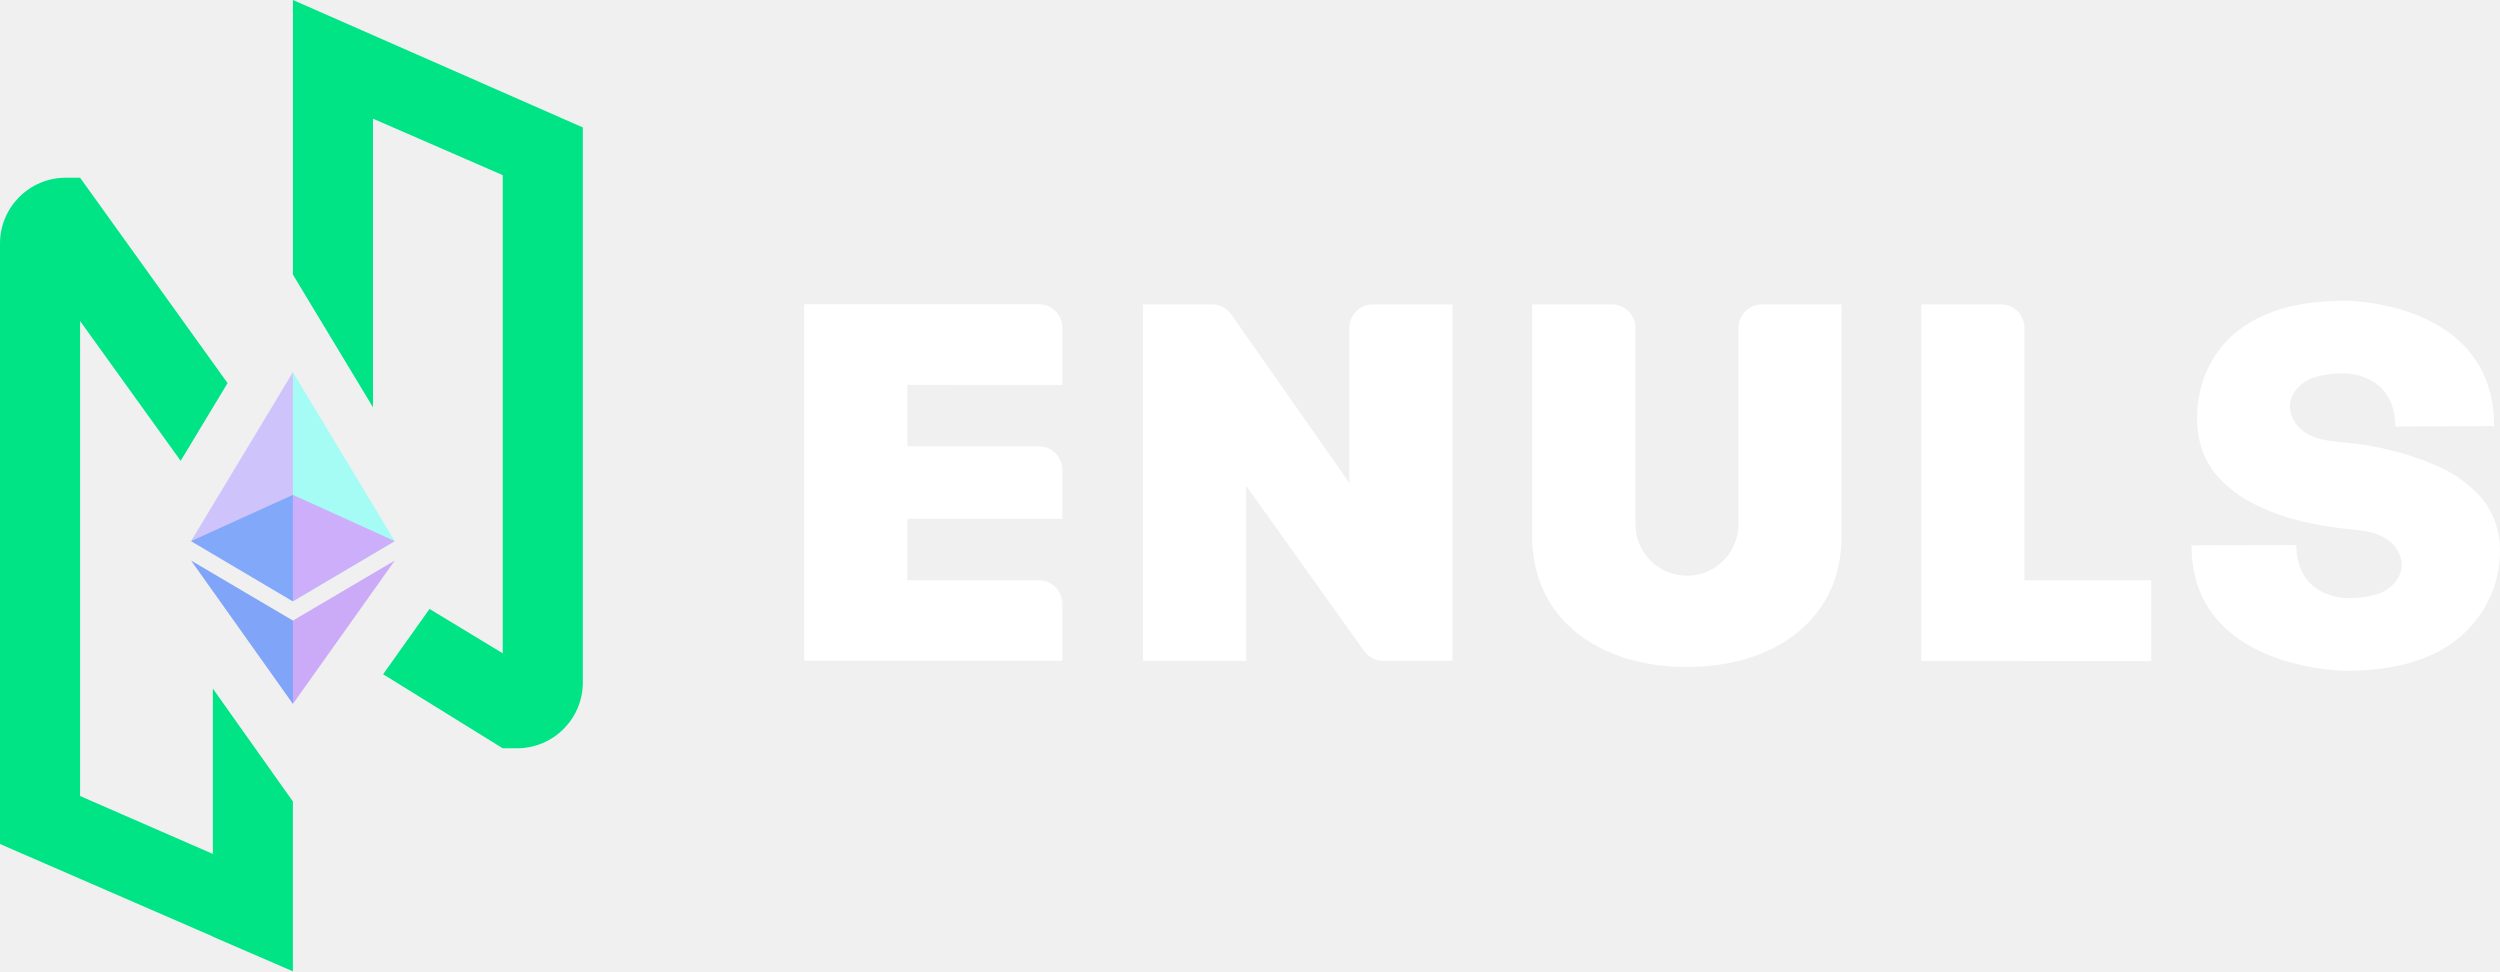
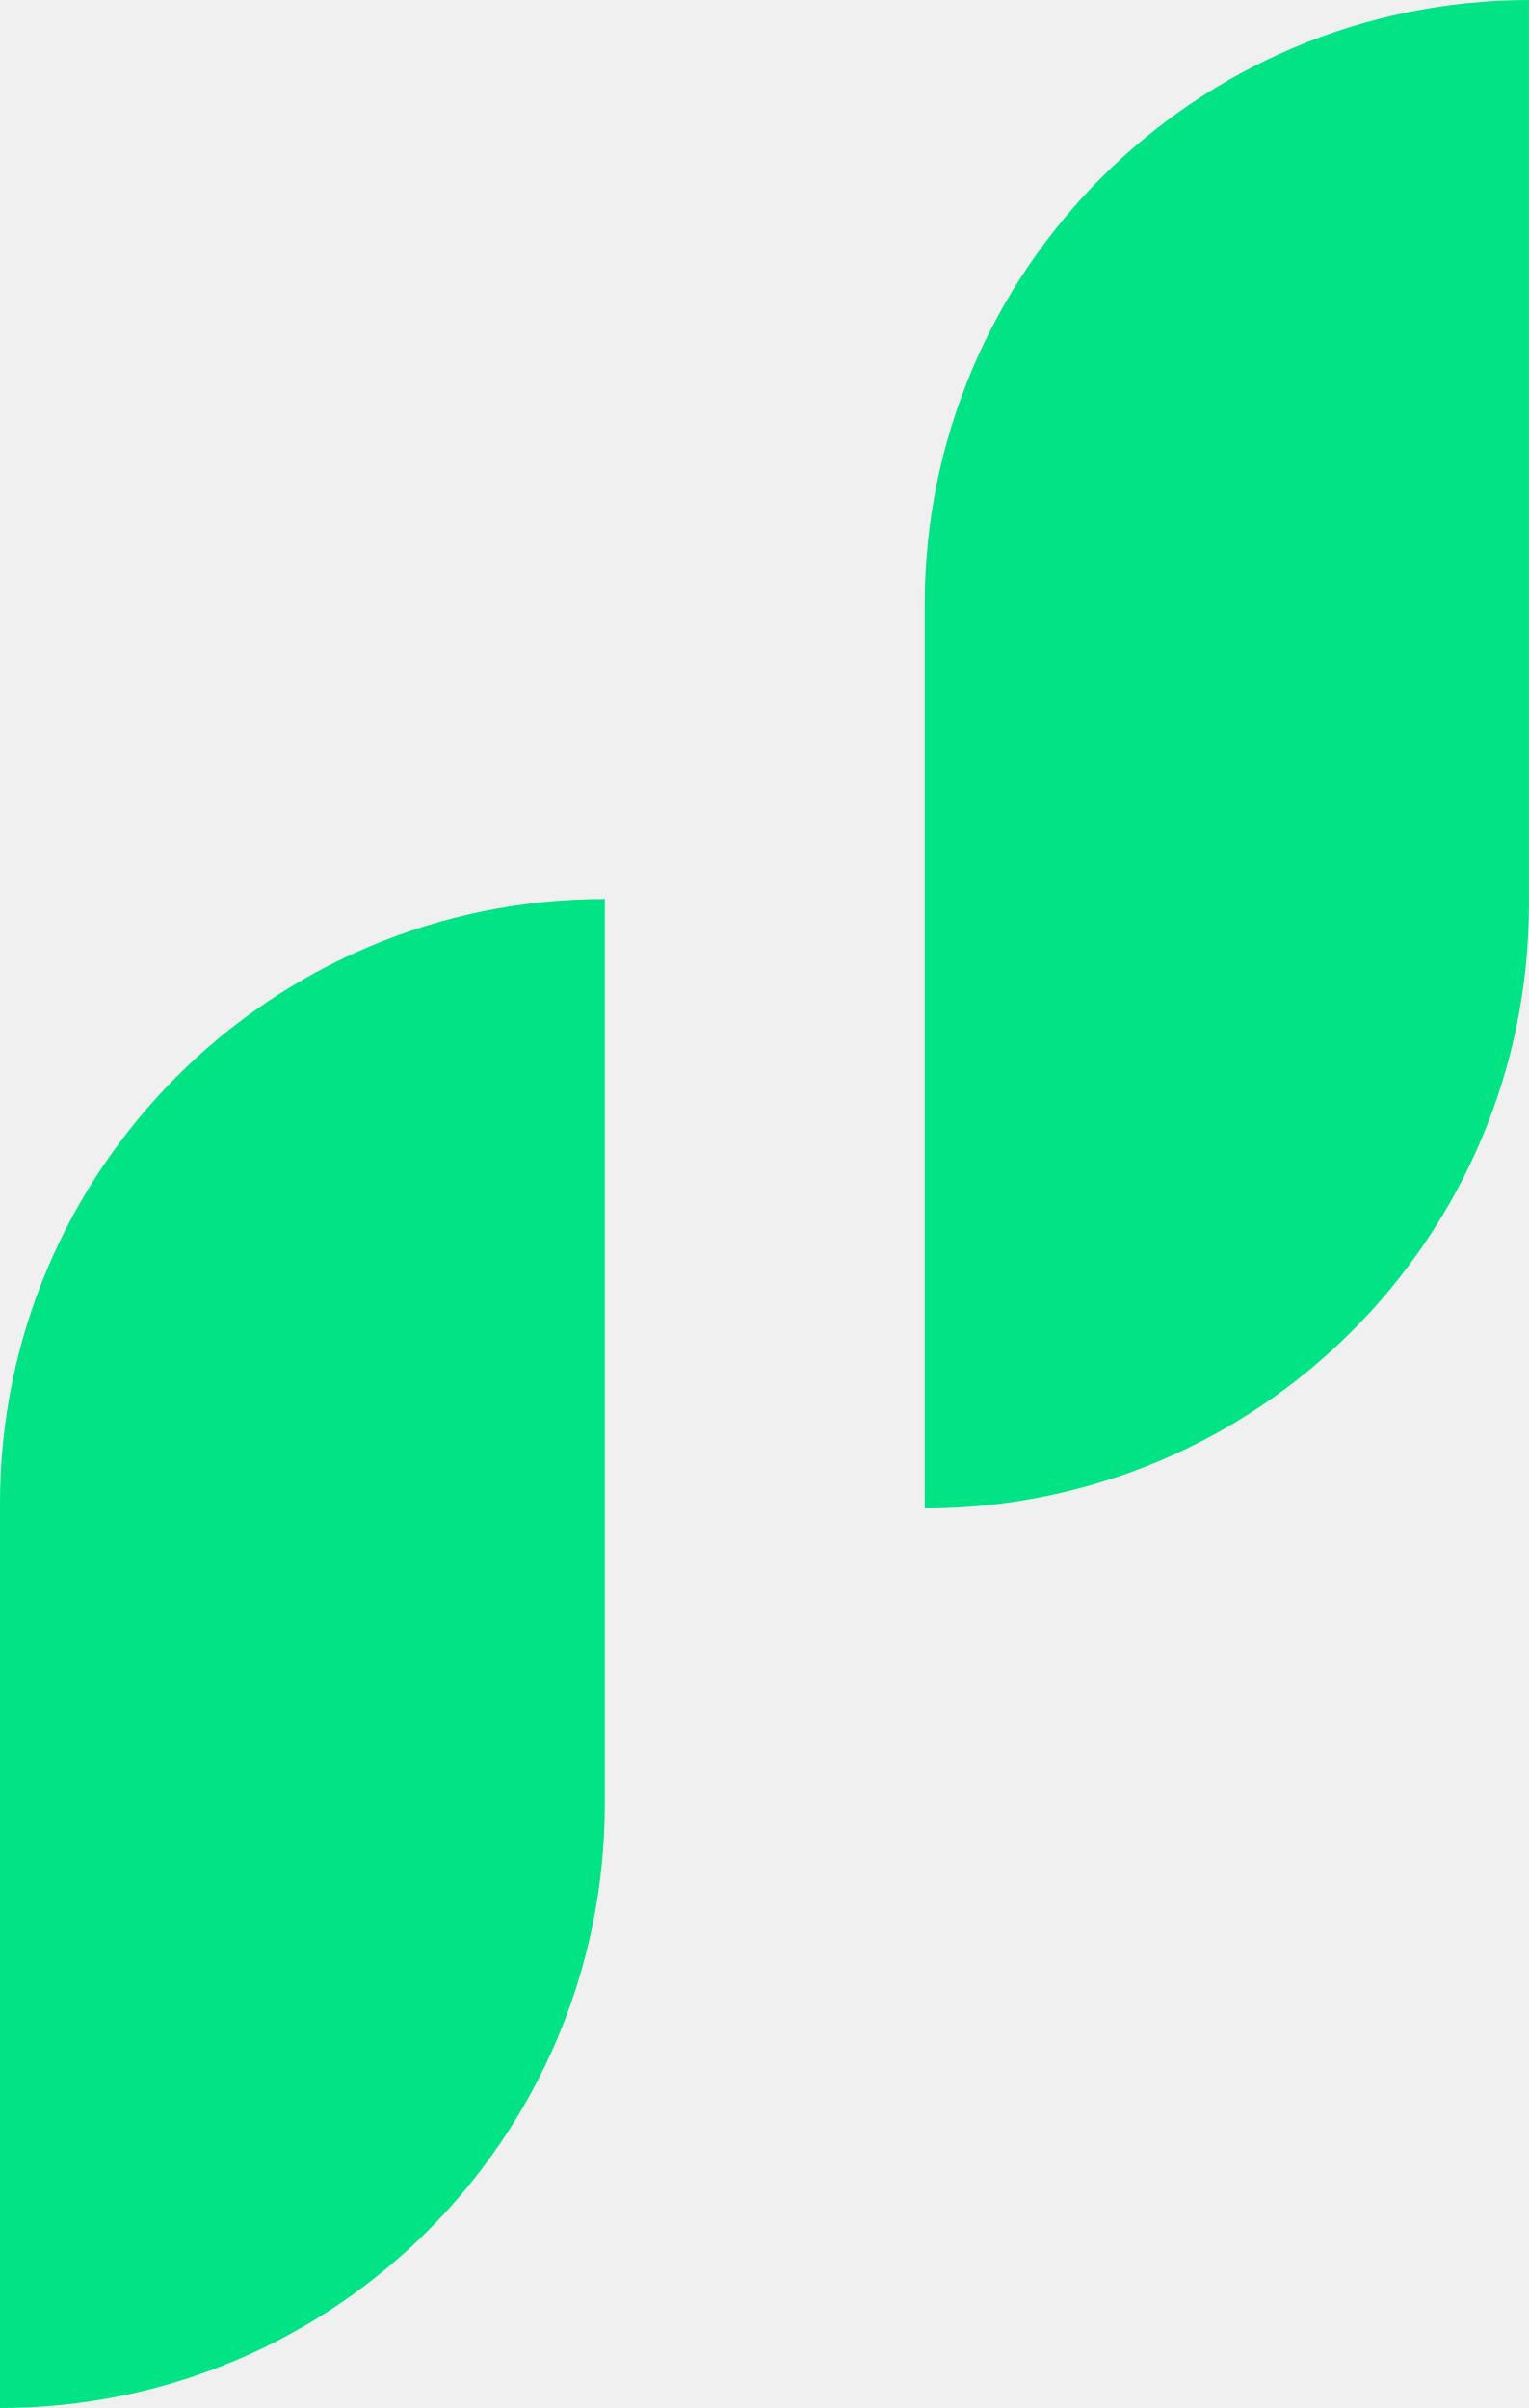
- <svg xmlns="http://www.w3.org/2000/svg" viewBox="0 0 619.92 240.86">
+ <svg xmlns="http://www.w3.org/2000/svg" viewBox="0 0 25.81 40.66">
  <defs>
-     <style>.cls-1{fill:#fff;}.cls-2{fill:#00e486;}.cls-3{fill:#a4fcf5;}.cls-4{fill:#cfc3fb;}.cls-5{fill:#cbaaf7;}.cls-6{fill:#80a4f8;}.cls-7{fill:#cdaefb;}.cls-8{fill:#82a9f9;}</style>
+     <style>.cls-1{fill:#01e385;}</style>
  </defs>
  <g id="图层_2" data-name="图层 2">
    <g id="图层_1-2" data-name="图层 1">
-       <path class="cls-1" d="M615.54,123.71a31,31,0,0,0-11.5-8.3,74.06,74.06,0,0,0-23-5.71c-2.84-.3-5.76-.52-8.35-1.81a9.11,9.11,0,0,1-3.87-3.56c-2.76-4.79.65-9.25,4.92-10.72a24.12,24.12,0,0,1,7.92-1s12.29,0,12.29,13.16l24.52-.11c0-31.1-36.81-31.09-36.81-31.09-9.14,0-19,1.48-26.64,7.37A26.6,26.6,0,0,0,545.34,98c-1.3,6.78-.39,14.11,4,19.49a30,30,0,0,0,10.41,7.88c7,3.44,14.78,5,22.49,5.82,2.86.3,5.8.52,8.4,1.8a9.3,9.3,0,0,1,3.91,3.57c2.78,4.8-.65,9.27-4.92,10.73a24.12,24.12,0,0,1-7.92,1s-12.28,0-12.28-13.15l-26,.1c0,31.07,38.24,31.09,38.32,31.09,7,0,14.11-.87,20.6-3.69a28.79,28.79,0,0,0,15.71-16C620.89,139.05,620.82,130.2,615.54,123.71Z" />
-       <path class="cls-1" d="M431.09,81.32V130a12.79,12.79,0,0,1-12.79,12.76h0A12.78,12.78,0,0,1,405.54,130V81.31a5.83,5.83,0,0,0-5.84-5.83H379.93v57.39c0,21.19,17.18,32.52,38.37,32.52h0c21.19,0,38.36-11.33,38.36-32.52V75.48H436.93a5.83,5.83,0,0,0-5.84,5.82Z" />
-       <path class="cls-1" d="M283.44,163.87V75.48h17.1a5.87,5.87,0,0,1,4.63,2.27l29.42,42V81.32a5.83,5.83,0,0,1,5.84-5.84h19.74v88.39H343a5.85,5.85,0,0,1-4.6-2.24L309,120.45v43.42Z" />
-       <path class="cls-1" d="M476.42,163.89V75.48h19.73A5.83,5.83,0,0,1,502,81.31h0v62.6h31.43v20Z" />
-       <path class="cls-1" d="M263.43,95.45V81.28a5.83,5.83,0,0,0-5.83-5.83H199.42v88.41l64,0V149.73a5.84,5.84,0,0,0-5.83-5.84H225V128.65l38.43,0V116.5a5.84,5.84,0,0,0-5.83-5.83H225V95.44Z" />
-       <path class="cls-2" d="M72.63,198.74v42.12l-19.85-8.59v-.05L0,209.29V60.41A16.32,16.32,0,0,1,16.3,44.07h3.56L56.43,95,44.8,114.27,19.86,79.6V197.39l32.92,14.36v-41Z" />
-       <path class="cls-2" d="M144.52,31.6V169.22a16.32,16.32,0,0,1-16.3,16.33h-3.56L95,167.19,106.51,151l18.15,11V43.43l-32.17-14V101L73.06,68.8l-.42-.7V0Z" />
-       <path class="cls-3" d="M72.63,92.29l-.57,1.88v54.38l.57.56,25.26-14.93Z" />
-       <path class="cls-4" d="M72.63,92.29,47.38,134.18l25.25,14.93Z" />
-       <path class="cls-5" d="M72.63,153.88l-.31.39v19.37l.31.91L97.89,139Z" />
-       <path class="cls-6" d="M72.63,174.54V153.88L47.38,139Z" />
-       <path class="cls-7" d="M72.63,149.11l25.26-14.93L72.63,122.71Z" />
-       <path class="cls-8" d="M47.38,134.18l25.25,14.93v-26.4Z" />
+       <path class="cls-1" d="M25.81,0h0a0,0,0,0,1,0,0V15.27A10.21,10.21,0,0,1,15.61,25.47h0a0,0,0,0,1,0,0V10.21A10.21,10.21,0,0,1,25.81,0Z" />
+       <path class="cls-1" d="M10.21,15.18h0a0,0,0,0,1,0,0V30.45A10.21,10.21,0,0,1,0,40.66H0a0,0,0,0,1,0,0V25.39A10.21,10.21,0,0,1,10.21,15.18Z" />
    </g>
  </g>
</svg>
